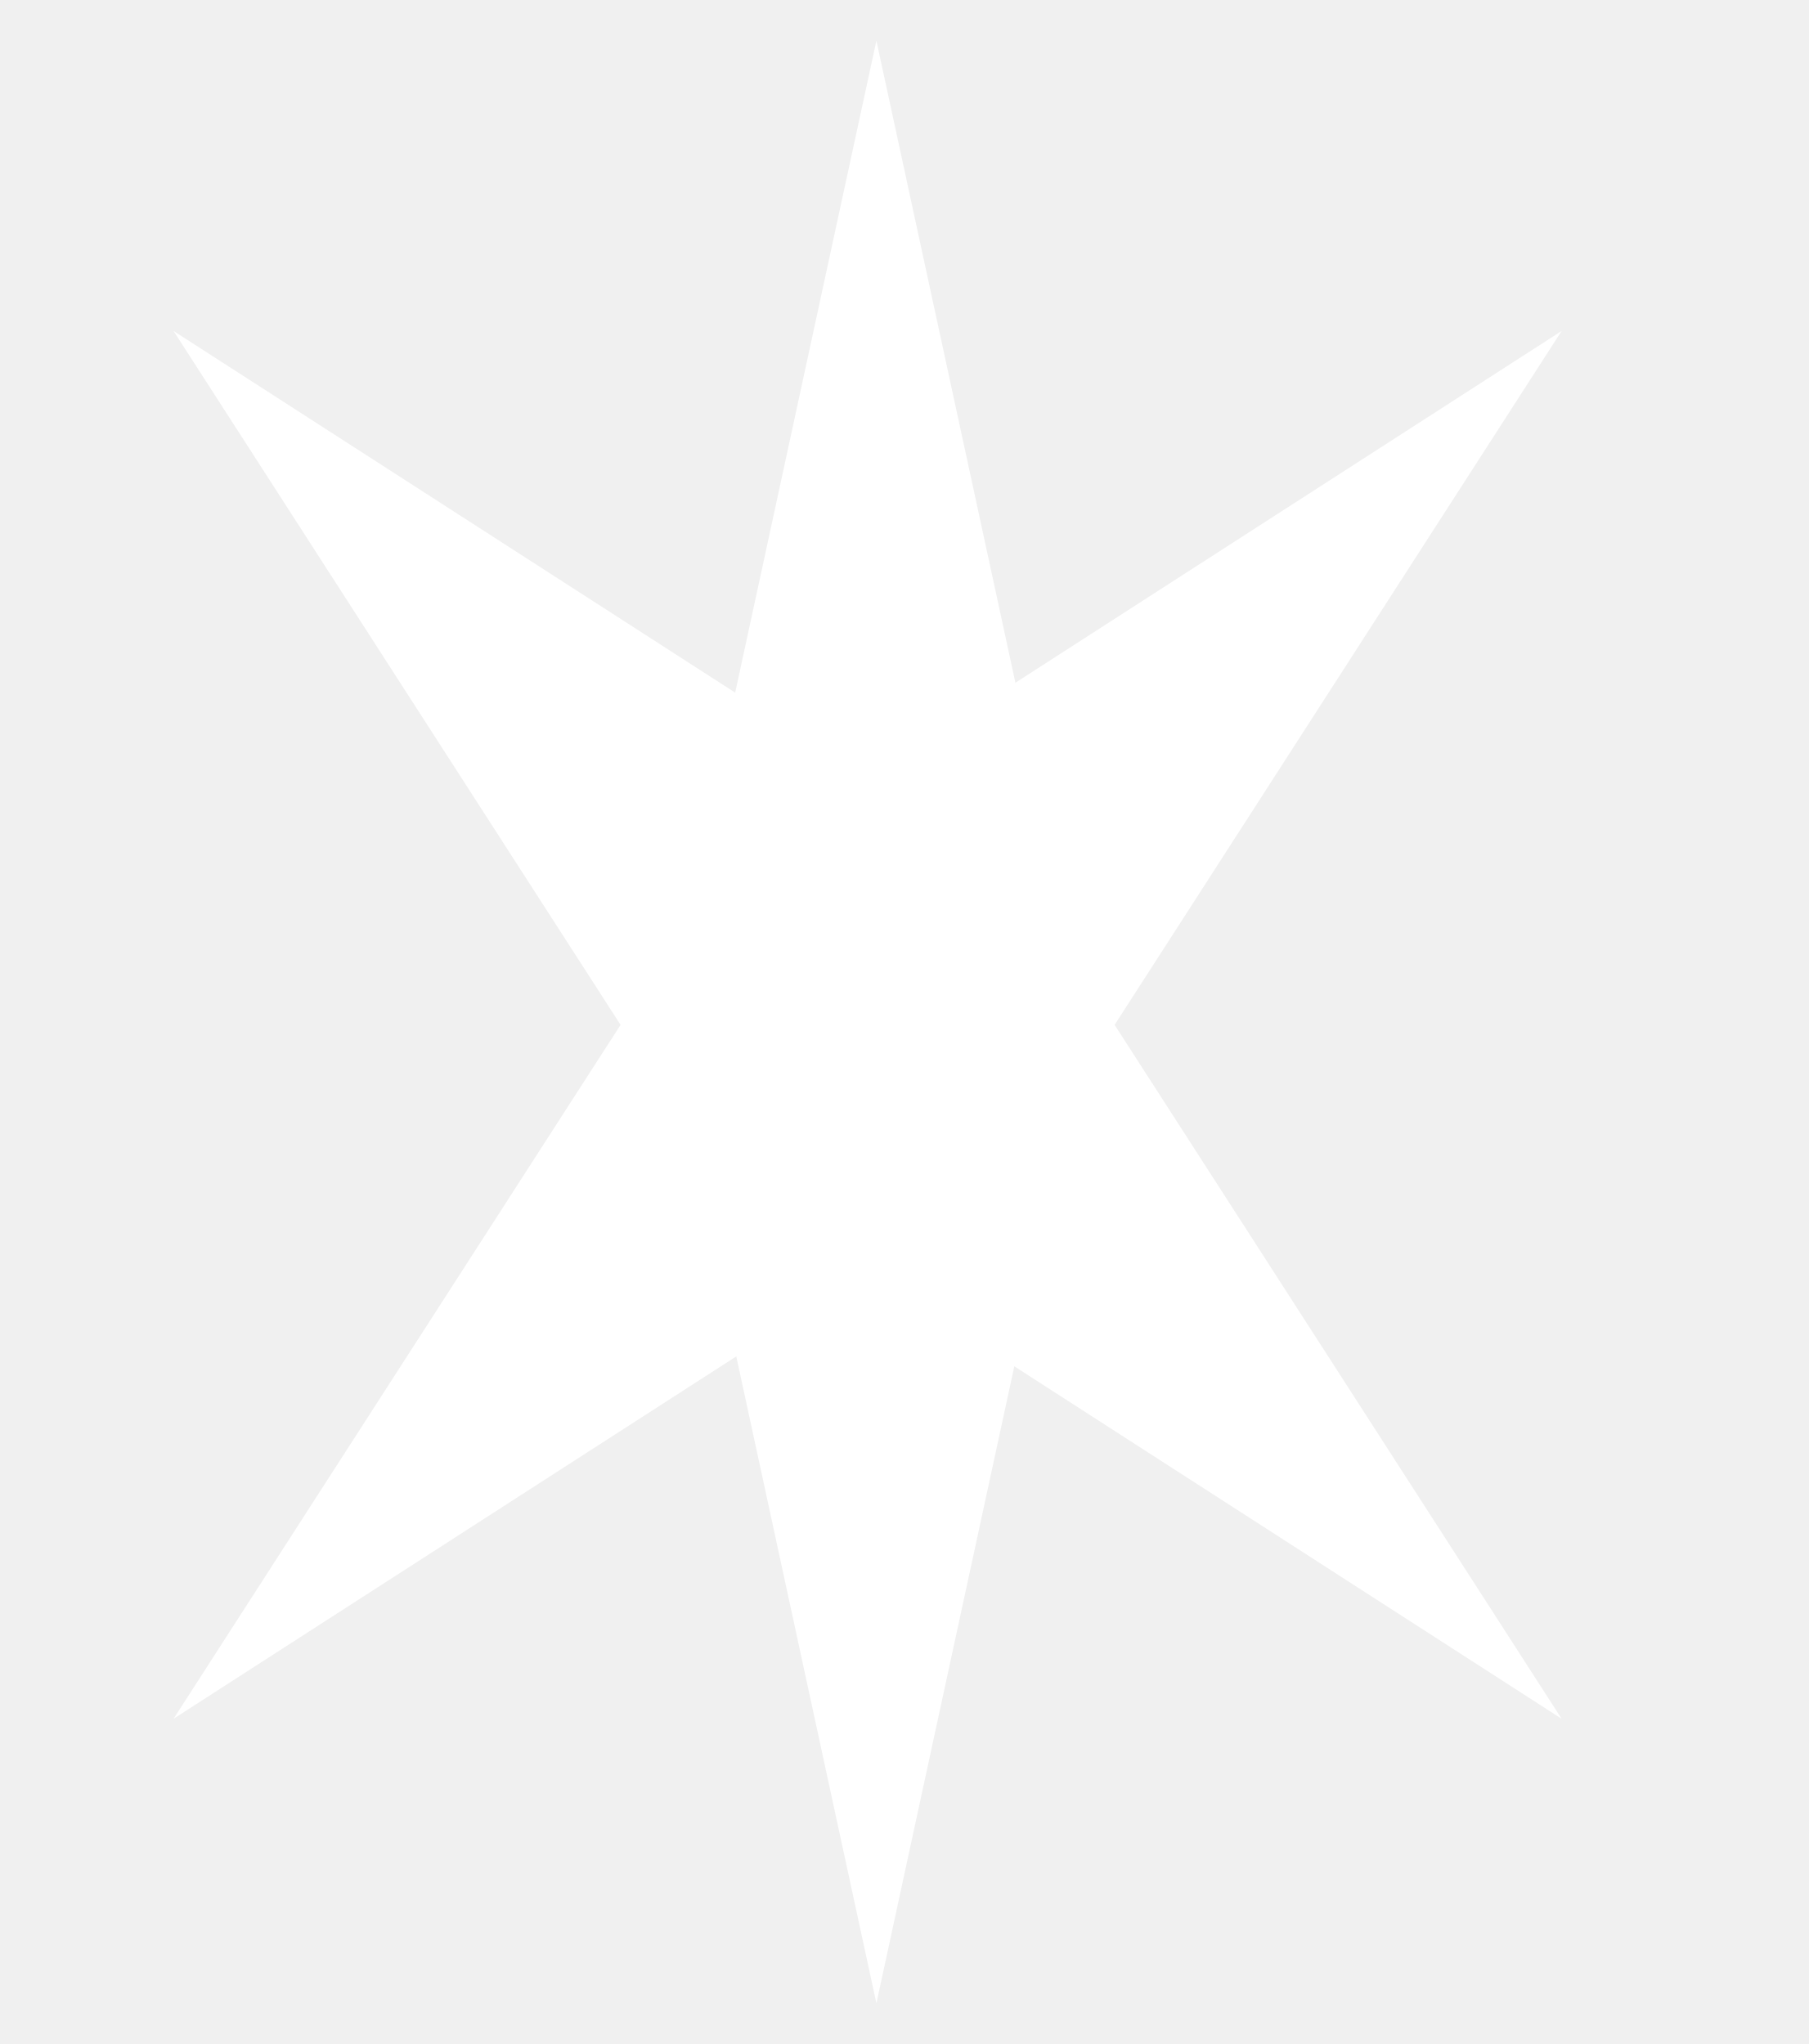
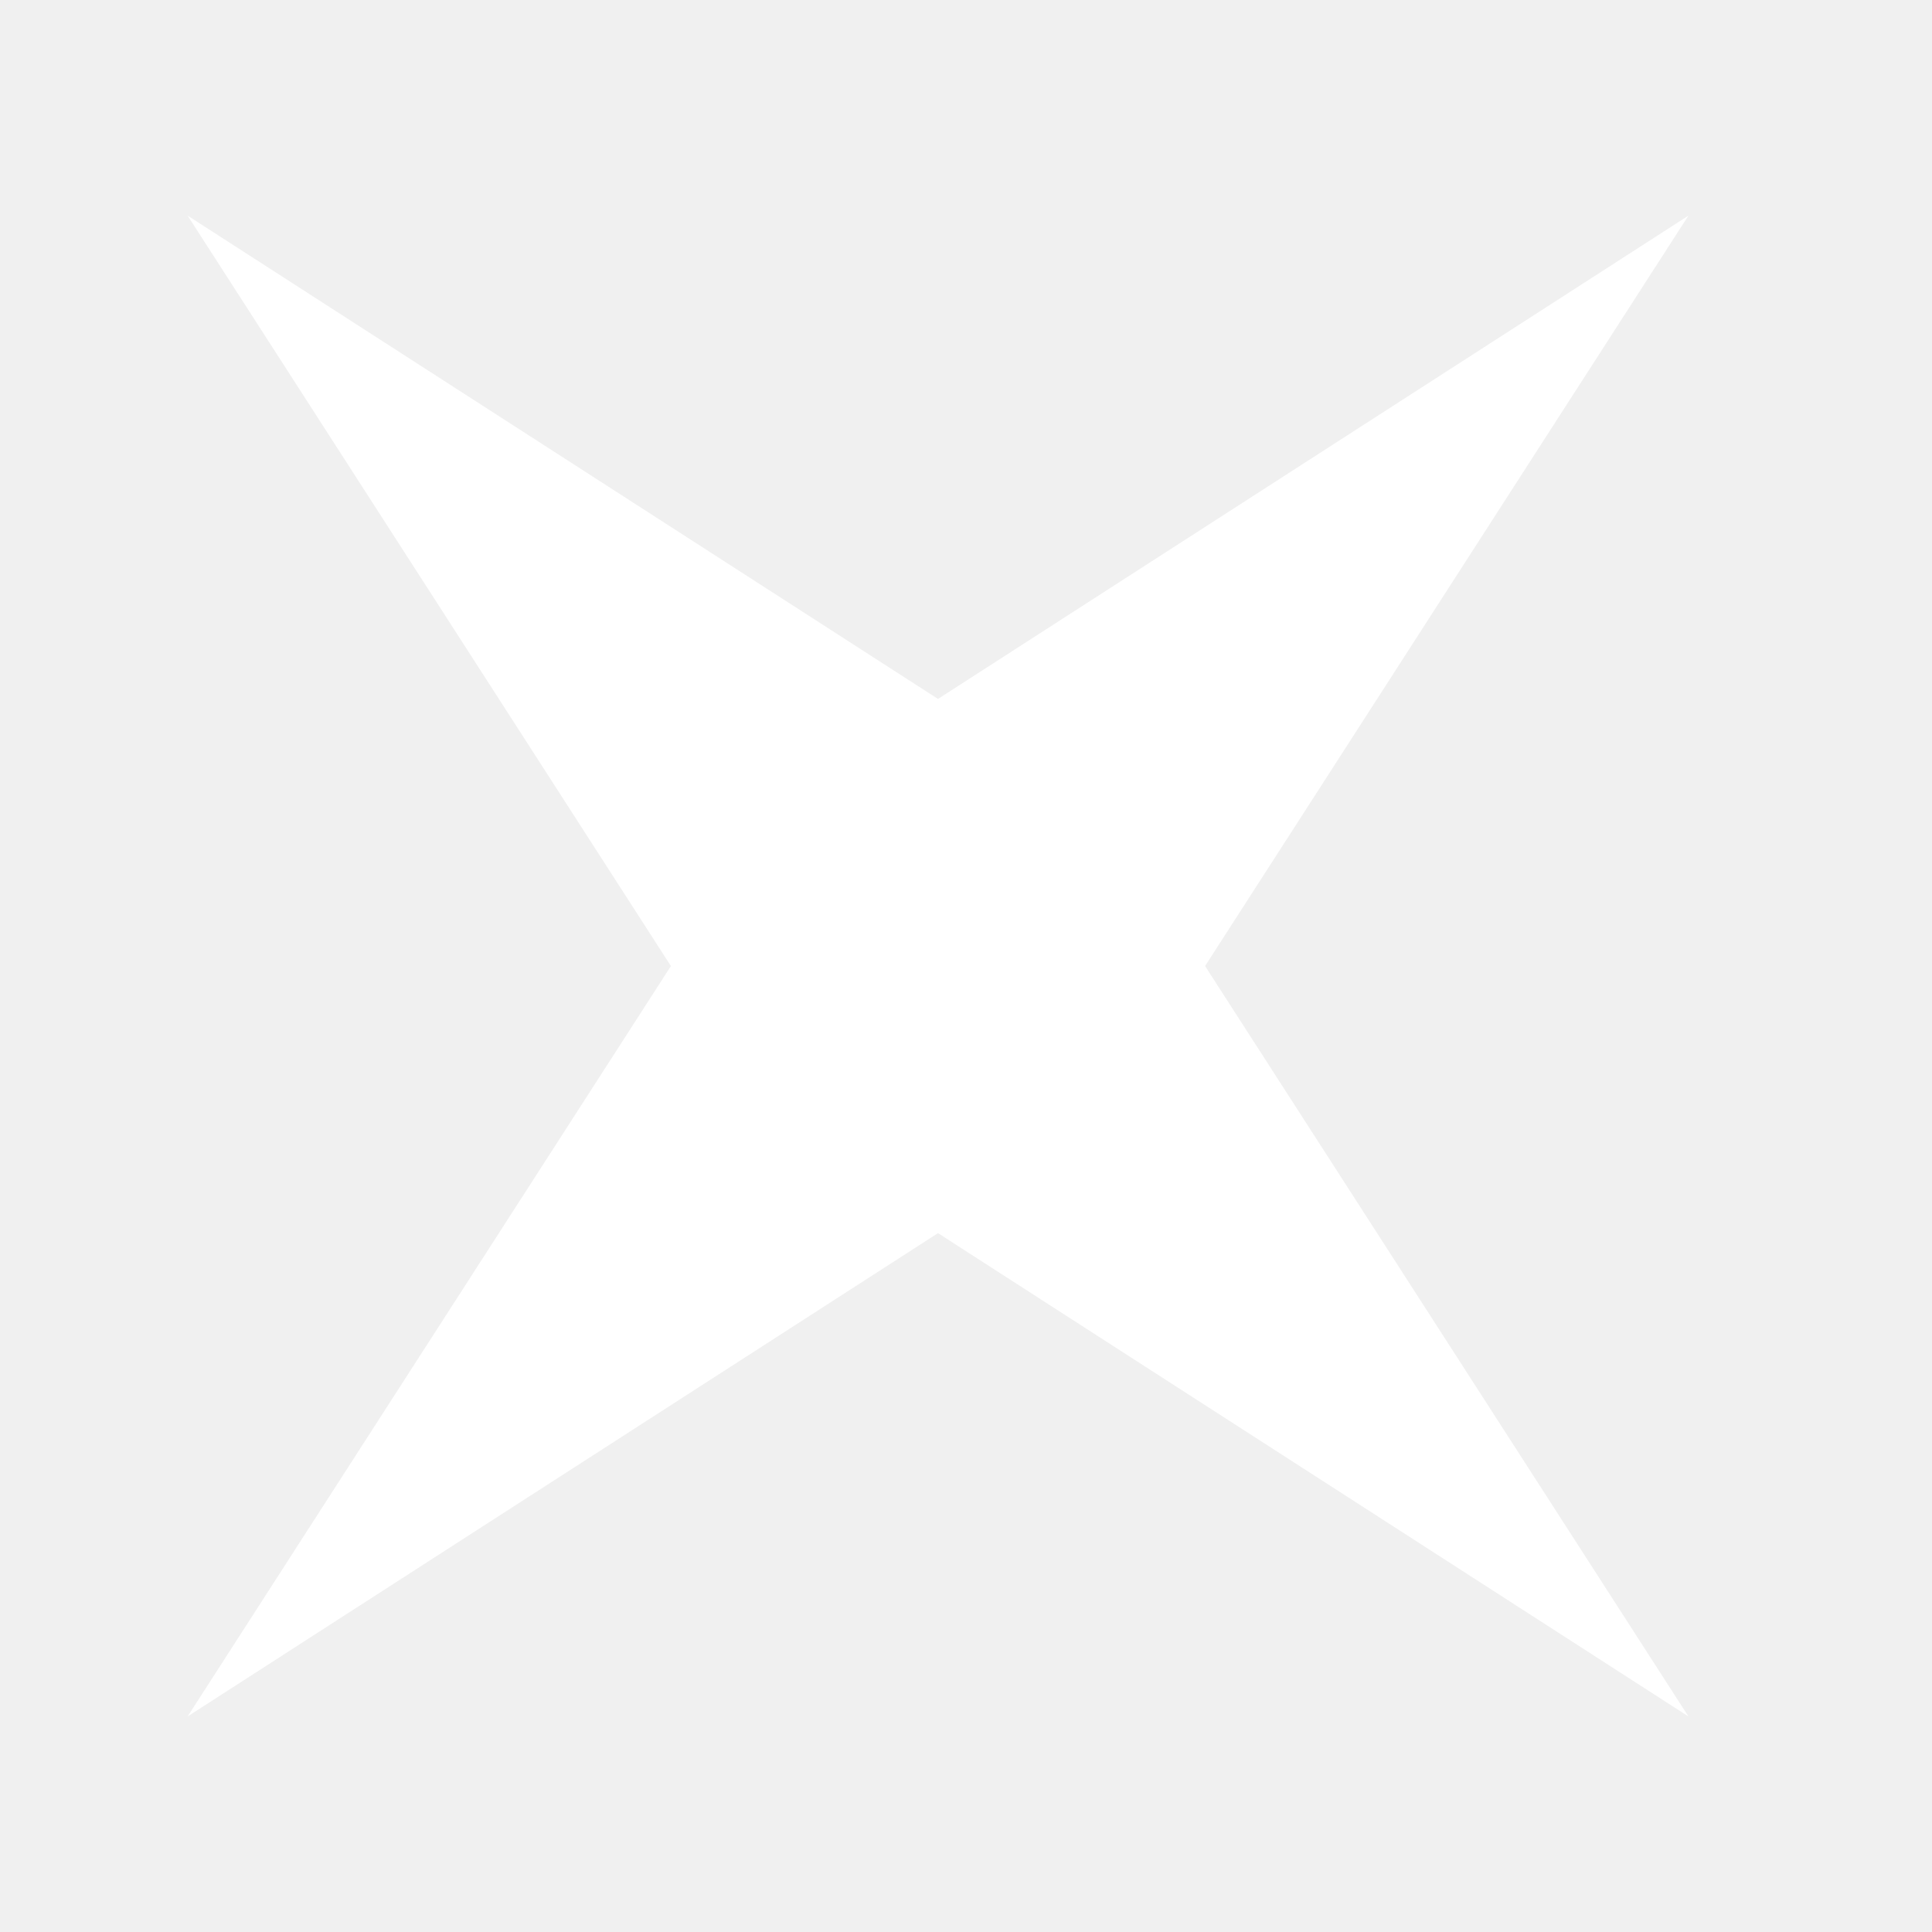
- <svg xmlns="http://www.w3.org/2000/svg" width="23" height="26" viewBox="0 0 23 26" fill="none">
-   <path d="M11.145 25.482L13.847 13H8.442L11.145 25.482Z" fill="white" />
-   <path d="M11.145 0.518L13.847 13H8.442L11.145 0.518Z" fill="white" />
-   <path d="M19.859 21.863L12.944 11.126L9.122 14.947L19.859 21.863Z" fill="white" />
-   <path d="M2.207 4.21L12.944 11.126L9.122 14.947L2.207 4.21Z" fill="white" />
-   <path d="M2.207 21.863L12.944 14.947L9.122 11.126L2.207 21.863Z" fill="white" />
-   <path d="M19.859 4.21L12.944 14.947L9.122 11.126L19.859 4.21Z" fill="white" />
+ <svg xmlns="http://www.w3.org/2000/svg" width="26" height="26" viewBox="0 0 26 26" fill="none">
+   <path d="M22.722 23.099L14.809 10.814L10.437 15.187L22.722 23.099Z" fill="white" />
+   <path d="M2.525 2.902L14.809 10.814L10.437 15.187L2.525 2.902Z" fill="white" />
+   <path d="M2.525 23.099L14.809 15.187L10.437 10.814L2.525 23.099Z" fill="white" />
+   <path d="M22.722 2.902L14.809 15.187L10.437 10.814L22.722 2.902Z" fill="white" />
</svg>
